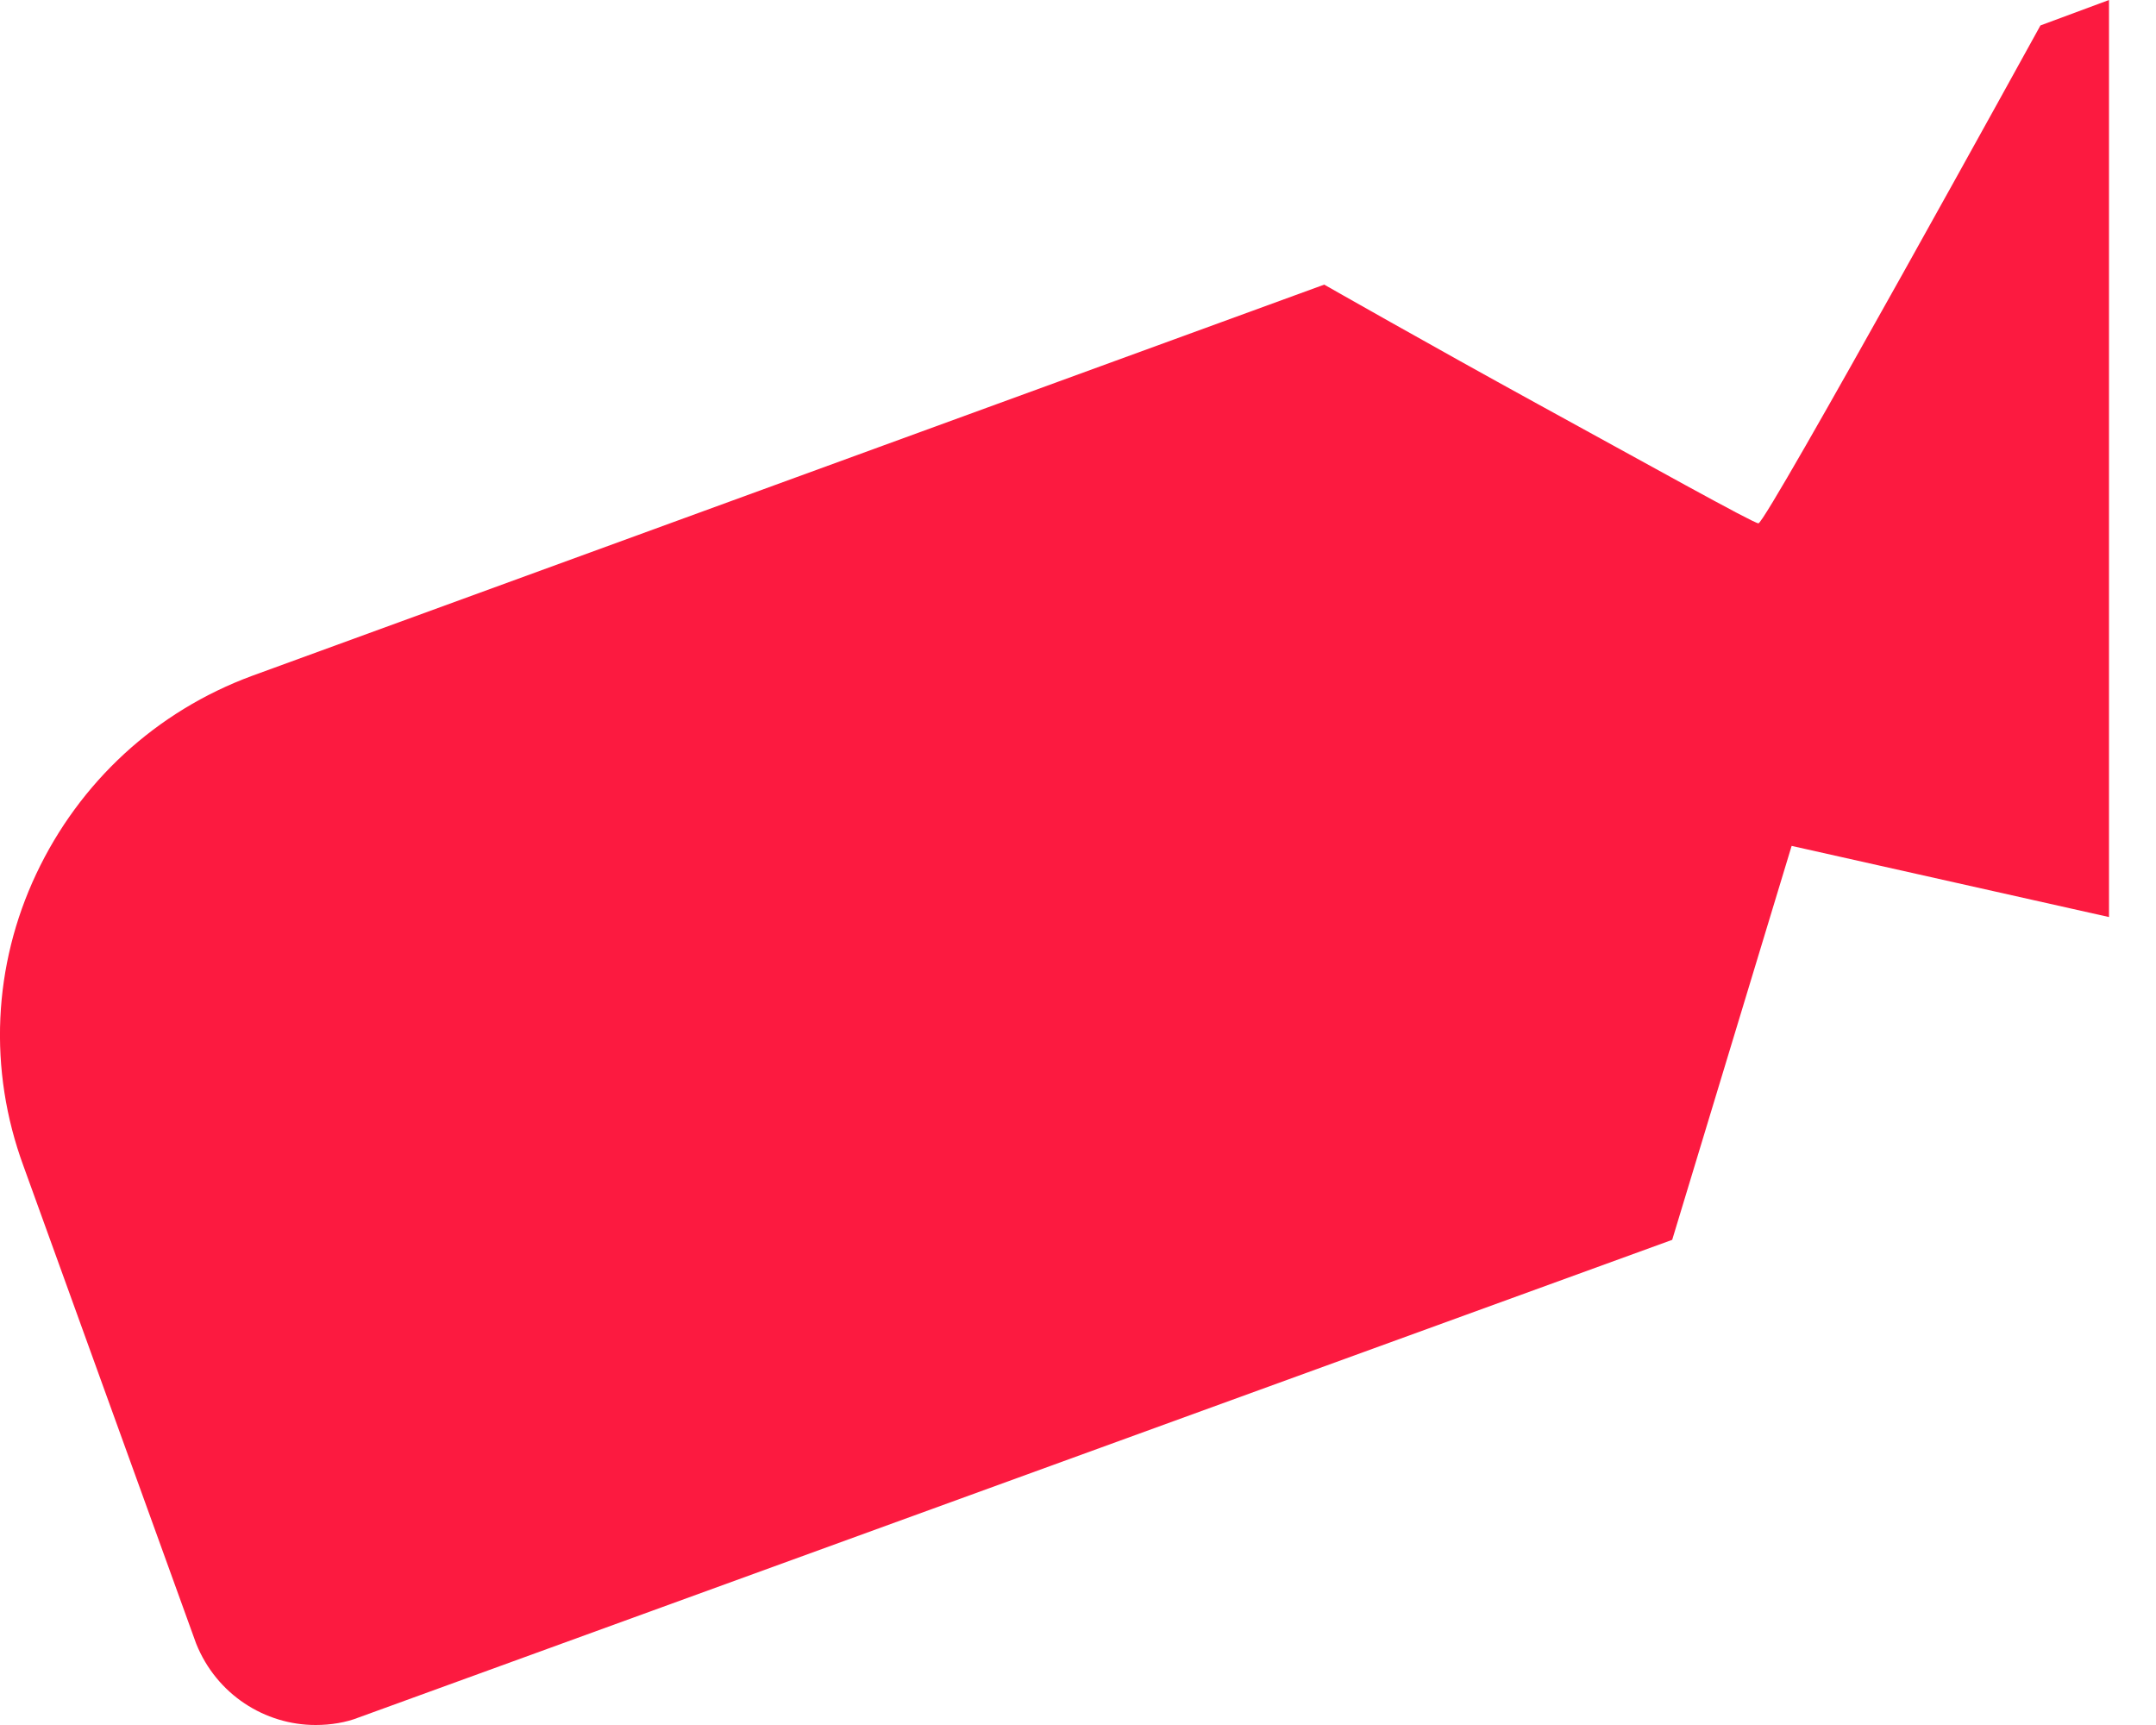
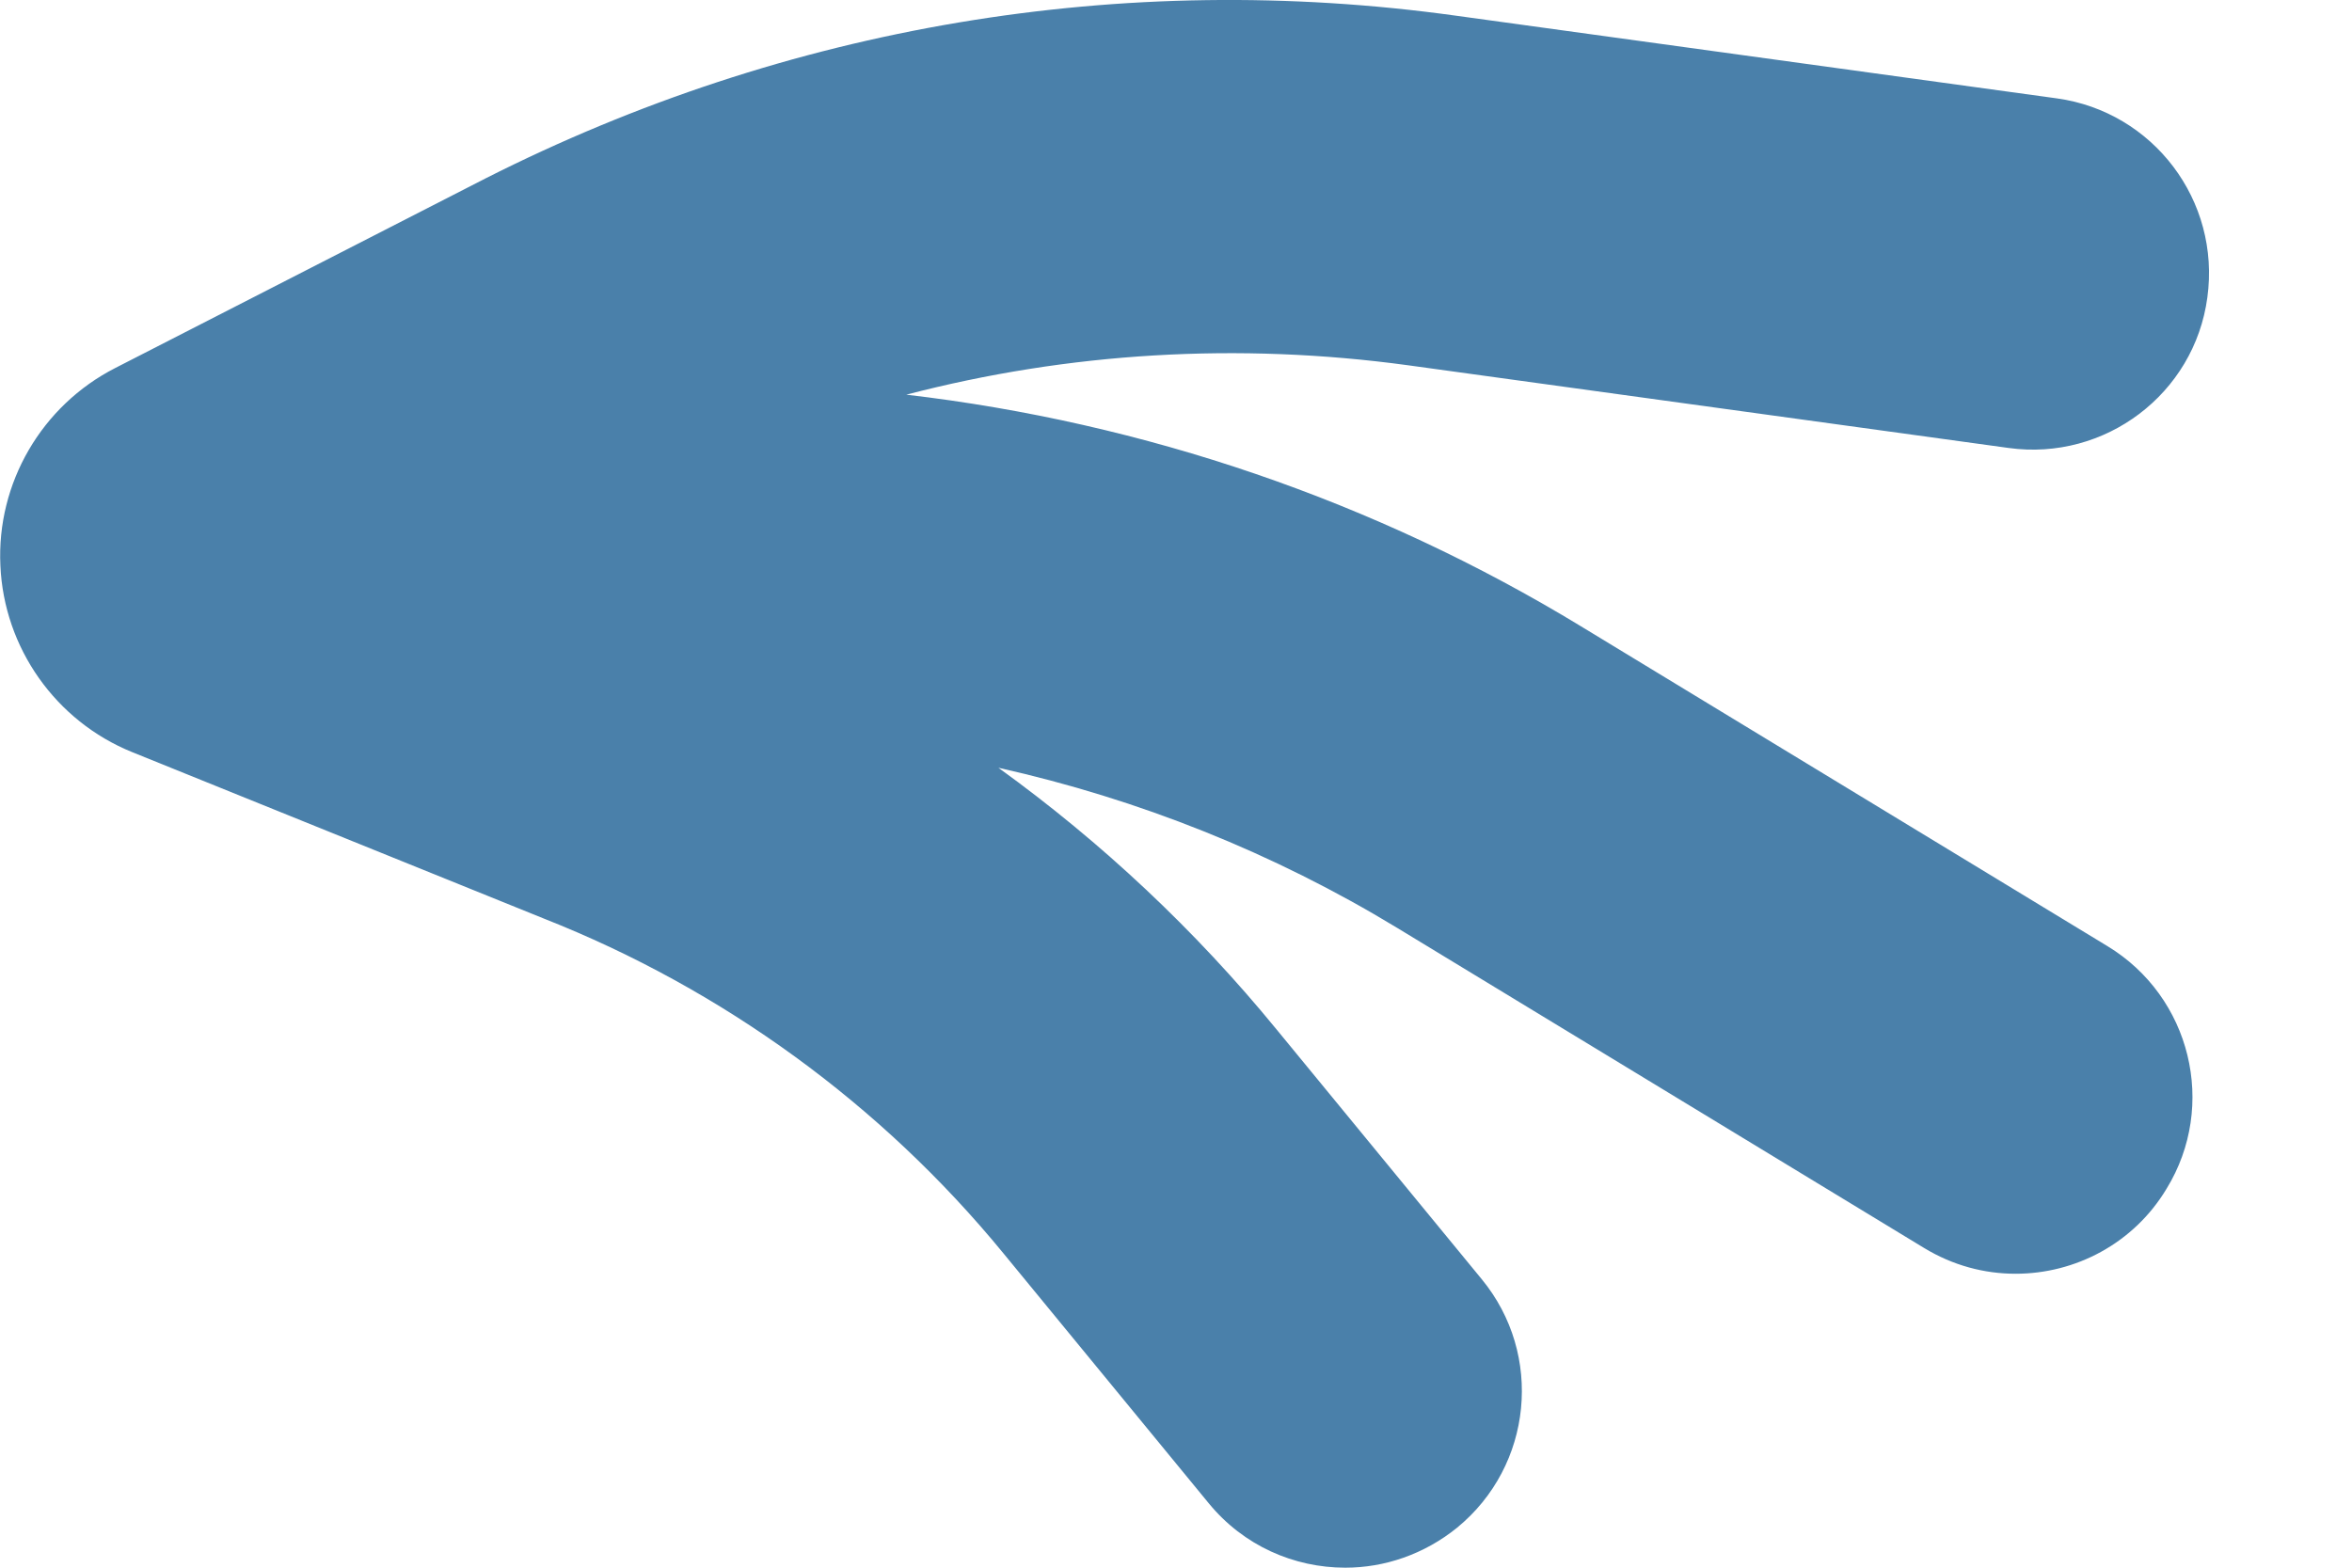
- <svg xmlns="http://www.w3.org/2000/svg" width="10" height="8" viewBox="0 0 10 8" fill="none">
-   <path d="M0.109 5.408L0.91 7.623C1.005 7.859 1.229 8 1.464 8C1.535 8 1.606 7.988 1.664 7.965L7.756 5.75L8.31 3.923L9.782 4.253V0L9.464 0.118C9.464 0.118 8.192 2.427 8.156 2.427C8.133 2.427 7.626 2.144 7.131 1.873C6.637 1.602 6.142 1.32 6.142 1.32L1.17 3.134C0.722 3.299 0.368 3.629 0.168 4.053C-0.032 4.477 -0.056 4.96 0.109 5.408Z" fill="#FC1A40" />
+ <svg xmlns="http://www.w3.org/2000/svg" width="6" height="4" viewBox="0 0 6 4" fill="none">
+   <path d="M3.592 0.932L5.124 1.143C5.37 1.177 5.598 1.005 5.631 0.759C5.665 0.512 5.493 0.285 5.247 0.251L3.714 0.04C2.863 -0.078 2.008 0.066 1.239 0.455L0.294 0.939C0.106 1.035 -0.009 1.233 0.001 1.443C0.01 1.653 0.142 1.84 0.337 1.919L1.388 2.344C1.844 2.524 2.249 2.819 2.559 3.197L3.083 3.835C3.172 3.944 3.301 4 3.432 4C3.532 4 3.633 3.966 3.717 3.898C3.91 3.74 3.938 3.456 3.78 3.264L3.256 2.626C3.049 2.373 2.81 2.149 2.547 1.959C2.905 2.039 3.249 2.176 3.565 2.368L4.908 3.184C4.982 3.229 5.062 3.25 5.142 3.25C5.294 3.25 5.443 3.173 5.527 3.033C5.657 2.821 5.589 2.543 5.376 2.414L4.033 1.598C3.507 1.278 2.919 1.078 2.312 1.007C2.726 0.899 3.159 0.873 3.592 0.932Z" fill="#4A80AA" />
</svg>
